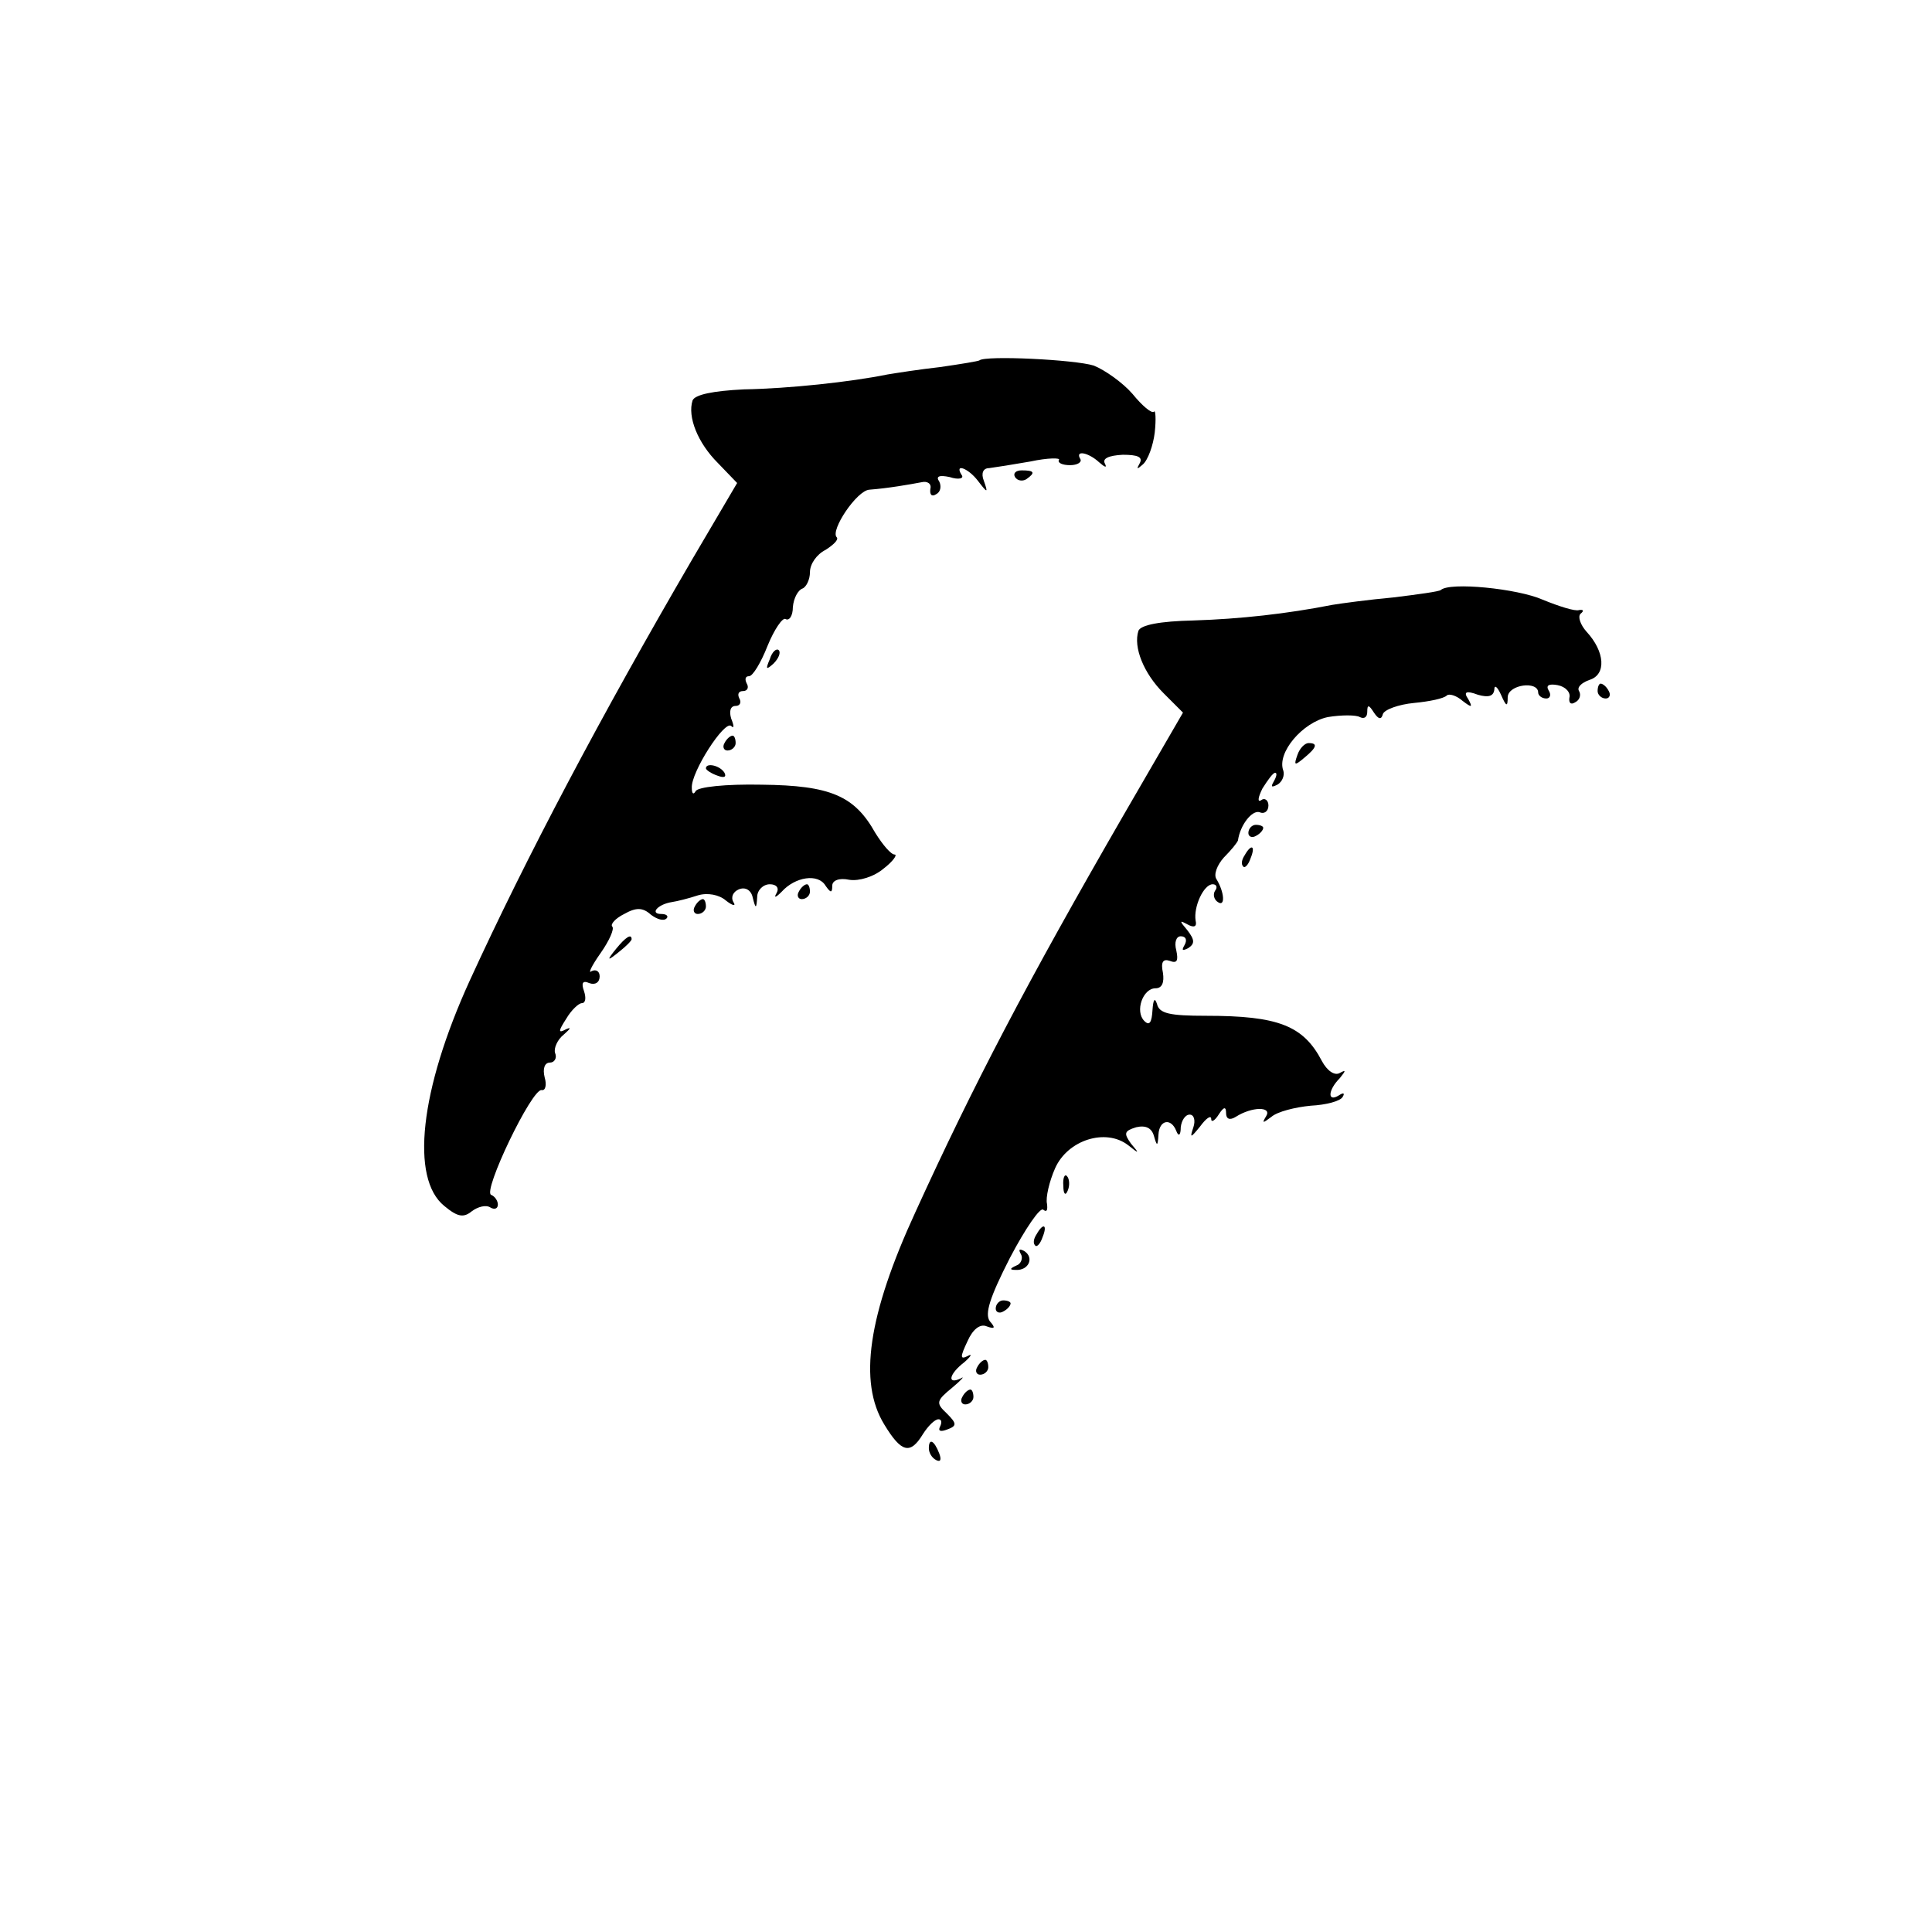
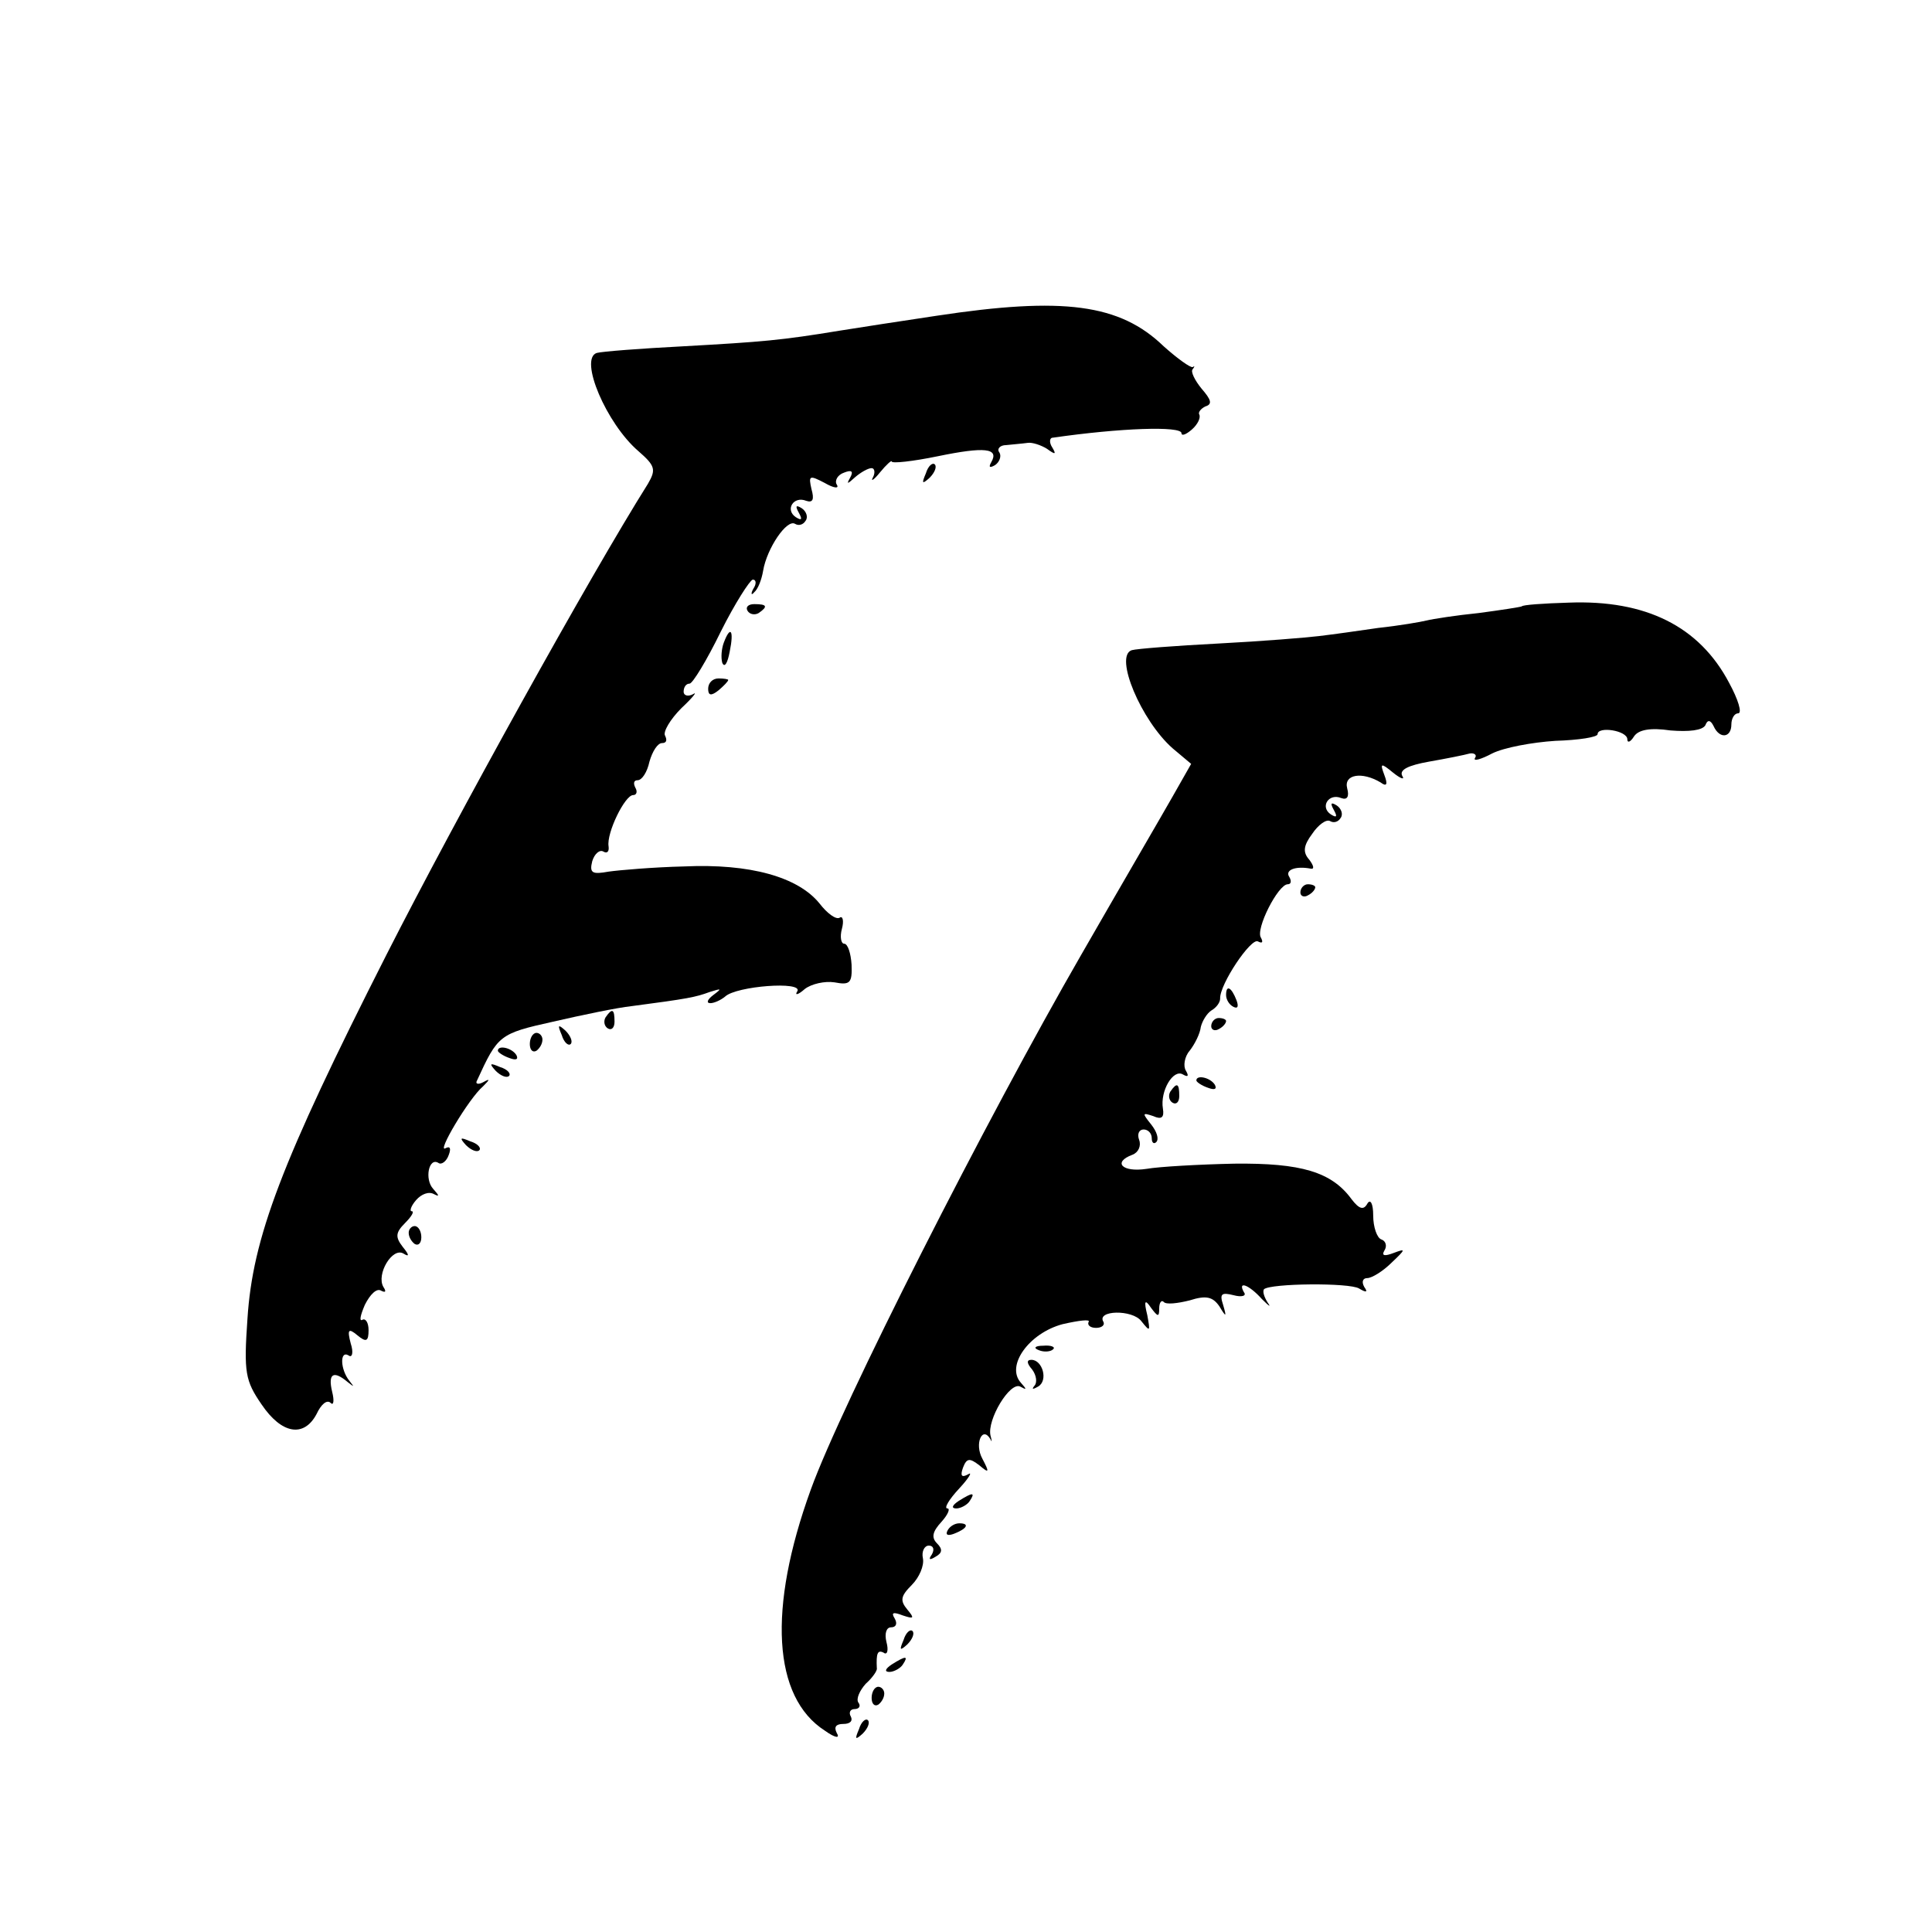
<svg xmlns="http://www.w3.org/2000/svg" version="1.0" width="260pt" height="260pt" viewBox="0 0 260 260" preserveAspectRatio="xMidYMid meet">
  <g transform="translate(0,260) scale(0.1,-0.1)" fill="#000000" stroke="none">
-     <path d="M1318 2115 c-1 -1 -25 -5 -53 -9 -27 -3 -59 -8 -71 -10 -49 -10 -133 -19 -193 -20 -41 -2 -66 -7 -69 -15 -7 -22 7 -57 34 -84 l26 -27 -60 -102 c-123 -211 -224 -402 -300 -568 -67 -147 -80 -266 -34 -303 18 -15 26 -16 37 -7 8 6 19 9 25 5 5 -3 10 -2 10 4 0 5 -4 11 -9 13 -12 4 55 144 68 141 5 -1 7 7 4 17 -3 12 0 20 7 20 6 0 10 6 7 13 -2 6 3 18 12 25 9 8 10 10 3 7 -11 -6 -11 -3 0 14 7 12 17 21 21 21 5 0 6 7 3 16 -4 11 -2 15 7 11 8 -3 14 1 14 9 0 7 -5 10 -11 7 -5 -4 0 7 12 24 12 17 19 33 16 36 -3 3 4 11 16 17 16 9 25 9 36 -1 8 -6 17 -9 21 -5 3 3 0 6 -7 6 -16 0 -5 13 14 16 7 1 23 5 35 9 13 4 29 1 38 -7 9 -7 14 -8 10 -2 -4 7 0 14 7 17 9 4 17 -1 19 -11 4 -16 5 -15 6 1 0 9 8 17 17 17 9 0 13 -5 9 -12 -4 -7 -1 -6 7 2 18 20 49 25 59 8 7 -10 9 -10 9 0 0 7 9 11 23 8 13 -2 33 4 46 15 13 10 19 19 15 19 -5 0 -16 13 -26 29 -28 50 -60 64 -153 65 -48 1 -87 -3 -89 -9 -3 -5 -5 -3 -5 5 -1 21 44 91 53 83 4 -4 4 0 0 10 -3 10 -1 17 6 17 6 0 8 5 5 10 -3 6 -1 10 5 10 6 0 8 5 5 10 -3 6 -2 10 3 10 5 0 16 18 25 41 9 22 20 38 24 36 5 -3 10 4 10 16 1 12 7 23 13 25 5 2 10 12 10 22 0 11 9 24 21 30 11 7 18 14 15 17 -9 9 27 63 44 64 26 2 54 7 70 10 8 2 14 -2 12 -9 -1 -8 2 -11 8 -7 6 3 7 11 4 17 -5 7 0 9 14 6 12 -4 20 -2 16 3 -10 16 9 9 22 -8 13 -17 14 -17 8 0 -4 10 -1 17 7 17 8 1 33 5 56 9 23 5 41 5 38 2 -2 -4 5 -7 15 -7 10 0 16 4 14 8 -8 13 11 9 25 -4 8 -7 11 -8 8 -2 -4 7 5 11 24 12 20 0 27 -3 23 -11 -5 -9 -4 -9 4 -2 7 6 14 26 16 43 2 18 1 31 -1 28 -3 -3 -16 8 -29 24 -13 15 -37 32 -52 38 -25 8 -146 14 -154 7z" />
-     <path d="M1366 1958 c3 -5 10 -6 15 -3 13 9 11 12 -6 12 -8 0 -12 -4 -9 -9z" />
-     <path d="M1939 1806 c-2 -2 -31 -6 -64 -10 -33 -3 -70 -8 -82 -10 -61 -12 -124 -19 -187 -21 -45 -1 -71 -6 -74 -14 -7 -22 7 -57 34 -84 l26 -26 -80 -138 c-131 -227 -202 -363 -280 -534 -64 -139 -77 -229 -42 -286 23 -38 35 -41 52 -13 7 11 16 20 21 20 4 0 5 -4 2 -10 -3 -6 1 -7 9 -4 14 5 14 8 0 22 -15 14 -14 17 8 35 12 10 17 16 11 12 -19 -9 -16 6 5 22 9 8 11 12 4 8 -10 -5 -10 -1 0 20 7 16 17 24 26 20 11 -4 12 -2 4 7 -7 10 0 32 27 85 21 40 41 69 45 65 5 -4 6 0 5 8 -2 8 3 30 11 48 17 38 68 54 98 31 15 -12 16 -12 4 2 -10 14 -9 17 7 22 13 3 21 -1 24 -12 4 -14 5 -14 6 2 1 20 17 23 24 5 3 -8 6 -6 6 5 1 9 6 17 12 17 6 0 8 -8 5 -17 -5 -15 -4 -15 9 1 8 11 15 16 15 10 0 -5 5 -2 10 6 7 11 10 11 10 2 0 -8 5 -10 13 -5 22 14 49 14 41 1 -6 -10 -5 -10 7 -1 8 7 32 13 53 15 20 1 40 6 43 12 3 5 1 6 -5 2 -16 -10 -15 7 1 23 8 10 9 12 0 7 -7 -4 -17 3 -24 16 -25 48 -59 61 -156 61 -49 0 -63 3 -66 16 -3 9 -5 6 -6 -8 -1 -17 -4 -22 -11 -15 -13 13 -2 44 15 44 9 0 12 8 10 21 -3 14 0 19 9 16 10 -4 12 0 9 14 -3 11 0 19 6 19 7 0 9 -5 5 -12 -4 -7 -3 -8 5 -4 9 6 9 11 -1 24 -11 13 -11 14 0 8 9 -5 13 -3 11 5 -3 19 11 49 23 49 5 0 7 -4 3 -9 -3 -5 -1 -12 4 -15 10 -7 9 13 -2 31 -4 6 1 19 10 29 10 10 18 20 19 23 3 21 19 41 29 38 6 -3 12 1 12 9 0 7 -5 11 -10 7 -5 -3 -4 4 2 16 7 11 14 21 17 21 3 0 2 -5 -2 -12 -4 -7 -3 -8 5 -4 7 4 10 13 8 19 -9 24 26 65 60 72 18 3 38 3 43 0 6 -3 10 0 10 7 0 10 2 10 9 -1 6 -9 10 -10 12 -2 2 6 21 13 42 15 21 2 40 6 44 10 3 3 13 0 21 -7 13 -10 14 -9 8 2 -7 10 -3 12 13 6 14 -4 21 -2 22 7 0 7 4 4 9 -7 7 -16 9 -17 9 -3 1 17 41 22 41 6 0 -4 5 -8 11 -8 5 0 7 5 3 11 -4 7 1 9 12 7 11 -2 18 -10 16 -17 -1 -7 2 -10 8 -6 6 3 8 10 5 15 -3 5 3 11 14 15 23 7 21 38 -4 65 -8 9 -12 20 -8 24 5 4 4 6 -2 5 -5 -2 -27 5 -49 14 -34 15 -125 24 -137 13z" />
-     <path d="M1036 1713 c-6 -14 -5 -15 5 -6 7 7 10 15 7 18 -3 3 -9 -2 -12 -12z" />
-     <path d="M2150 1670 c0 -5 5 -10 11 -10 5 0 7 5 4 10 -3 6 -8 10 -11 10 -2 0 -4 -4 -4 -10z" />
-     <path d="M975 1600 c-3 -5 -1 -10 4 -10 6 0 11 5 11 10 0 6 -2 10 -4 10 -3 0 -8 -4 -11 -10z" />
-     <path d="M1746 1584 c-5 -14 -4 -15 9 -4 17 14 19 20 6 20 -5 0 -12 -7 -15 -16z" />
-     <path d="M950 1566 c0 -2 7 -7 16 -10 8 -3 12 -2 9 4 -6 10 -25 14 -25 6z" />
-     <path d="M1680 1479 c0 -5 5 -7 10 -4 6 3 10 8 10 11 0 2 -4 4 -10 4 -5 0 -10 -5 -10 -11z" />
-     <path d="M1675 1449 c-4 -6 -5 -12 -2 -15 2 -3 7 2 10 11 7 17 1 20 -8 4z" />
-     <path d="M1075 1400 c-3 -5 -1 -10 4 -10 6 0 11 5 11 10 0 6 -2 10 -4 10 -3 0 -8 -4 -11 -10z" />
-     <path d="M935 1380 c-3 -5 -1 -10 4 -10 6 0 11 5 11 10 0 6 -2 10 -4 10 -3 0 -8 -4 -11 -10z" />
-     <path d="M829 1323 c-13 -16 -12 -17 4 -4 9 7 17 15 17 17 0 8 -8 3 -21 -13z" />
-     <path d="M1431 1004 c0 -11 3 -14 6 -6 3 7 2 16 -1 19 -3 4 -6 -2 -5 -13z" />
-     <path d="M1395 939 c-4 -6 -5 -12 -2 -15 2 -3 7 2 10 11 7 17 1 20 -8 4z" />
-     <path d="M1374 912 c3 -5 0 -13 -6 -15 -9 -4 -10 -6 -1 -6 17 -1 25 16 12 25 -7 4 -9 3 -5 -4z" />
-     <path d="M1340 839 c0 -5 5 -7 10 -4 6 3 10 8 10 11 0 2 -4 4 -10 4 -5 0 -10 -5 -10 -11z" />
-     <path d="M1315 760 c-3 -5 -1 -10 4 -10 6 0 11 5 11 10 0 6 -2 10 -4 10 -3 0 -8 -4 -11 -10z" />
-     <path d="M1295 720 c-3 -5 -1 -10 4 -10 6 0 11 5 11 10 0 6 -2 10 -4 10 -3 0 -8 -4 -11 -10z" />
-     <path d="M1250 651 c0 -6 4 -13 10 -16 6 -3 7 1 4 9 -7 18 -14 21 -14 7z" />
+     <path d="M1260 2175 c-47 -7 -105 -16 -130 -20 -79 -13 -103 -15 -210 -21 -58 -3 -110 -7 -117 -9 -24 -8 13 -95 56 -132 23 -20 24 -25 13 -44 -78 -124 -258 -449 -352 -634 -142 -280 -180 -381 -187 -490 -5 -72 -3 -83 19 -115 27 -40 57 -45 74 -13 6 13 14 20 19 15 4 -4 5 3 2 15 -6 25 2 29 21 13 9 -7 9 -7 2 2 -12 15 -13 41 -1 34 5 -4 7 4 3 16 -5 19 -3 21 9 11 12 -10 15 -8 15 7 0 10 -4 16 -8 14 -5 -3 -3 6 3 20 7 14 16 23 22 19 6 -3 7 -1 3 5 -10 17 12 54 27 45 8 -5 8 -2 -1 9 -10 13 -10 19 3 32 9 9 13 16 9 16 -3 0 -1 7 6 15 7 8 17 12 24 8 8 -4 7 -2 -1 7 -12 13 -6 43 7 35 4 -3 11 2 14 11 3 8 2 12 -4 9 -14 -9 31 67 50 83 9 9 10 11 1 6 -7 -4 -12 -3 -9 2 28 61 30 63 102 79 39 9 87 19 106 21 76 10 86 12 105 19 16 5 17 5 5 -4 -8 -6 -10 -11 -4 -11 5 0 14 4 20 9 15 14 105 21 97 7 -4 -6 1 -5 10 3 9 7 27 11 40 9 21 -4 24 -1 23 24 -1 15 -5 28 -10 28 -4 0 -6 9 -3 20 3 11 1 18 -3 15 -5 -3 -17 6 -27 19 -29 36 -94 54 -182 50 -42 -1 -88 -5 -102 -7 -22 -4 -26 -2 -22 14 3 10 10 16 15 13 5 -3 8 0 7 7 -3 18 22 69 33 69 5 0 6 5 3 10 -3 6 -2 10 3 10 6 0 13 11 16 25 4 14 11 25 17 25 6 0 7 4 4 10 -3 5 7 22 22 37 15 14 22 23 16 19 -7 -4 -13 -2 -13 3 0 6 3 11 8 11 4 0 23 31 42 70 19 38 39 69 43 70 5 0 5 -6 1 -12 -4 -7 -3 -10 1 -5 5 4 10 17 12 29 5 30 32 70 43 63 5 -3 11 -1 14 4 4 5 1 13 -5 17 -8 5 -9 3 -4 -6 5 -9 4 -11 -4 -6 -15 10 -3 29 14 22 9 -3 11 2 7 16 -4 18 -3 19 18 8 12 -7 20 -8 16 -2 -3 5 1 13 10 16 10 4 13 2 8 -7 -5 -9 -4 -9 7 1 7 6 17 12 22 12 4 0 5 -6 2 -12 -4 -7 1 -4 9 6 9 11 16 17 16 15 0 -3 28 0 62 7 63 13 83 11 72 -8 -4 -7 -2 -8 5 -4 6 4 9 12 6 17 -4 5 1 10 9 10 9 1 22 2 29 3 6 1 18 -3 26 -8 11 -8 13 -8 7 2 -4 6 -4 13 1 13 90 13 173 16 173 6 0 -4 6 -2 14 5 8 7 12 16 10 20 -2 3 2 8 8 11 10 3 8 9 -5 24 -9 11 -15 23 -12 26 3 4 3 5 0 3 -3 -1 -20 11 -39 28 -59 57 -135 67 -306 41z" />
+     <path d="M1246 1963 c-6 -14 -5 -15 5 -6 7 7 10 15 7 18 -3 3 -9 -2 -12 -12z" />
+     <path d="M1006 1778 c3 -5 10 -6 15 -3 13 9 11 12 -6 12 -8 0 -12 -4 -9 -9z" />
+     <path d="M2048 1784 c-2 -1 -28 -5 -58 -9 -30 -3 -62 -8 -70 -10 -8 -2 -37 -7 -65 -10 -27 -4 -63 -9 -80 -11 -16 -2 -77 -7 -135 -10 -58 -3 -110 -7 -117 -9 -24 -8 13 -95 55 -132 l25 -21 -25 -44 c-13 -23 -69 -119 -123 -213 -128 -222 -323 -606 -364 -720 -58 -160 -51 -279 19 -324 14 -10 21 -11 16 -3 -4 8 -1 12 9 12 9 0 13 4 10 10 -3 5 -1 10 5 10 6 0 9 4 5 9 -3 5 2 16 10 25 9 8 16 18 15 21 -1 20 1 25 9 21 5 -4 7 3 4 14 -3 12 0 20 6 20 7 0 9 5 5 12 -5 8 -2 9 11 4 15 -5 16 -4 6 8 -10 12 -9 18 6 33 10 10 17 26 15 36 -2 9 2 17 8 17 6 0 8 -5 4 -12 -5 -7 -3 -8 5 -3 9 5 10 10 2 18 -8 8 -6 16 6 29 9 10 12 18 8 18 -5 0 2 12 16 27 13 14 18 23 12 19 -9 -5 -11 -2 -7 9 5 13 9 13 22 3 13 -11 14 -10 4 9 -11 20 0 45 11 26 2 -5 2 -2 0 5 -5 21 26 73 40 66 9 -5 9 -4 1 5 -21 23 11 67 56 79 22 5 38 7 35 3 -2 -4 2 -8 10 -8 8 0 12 4 10 8 -10 16 39 17 51 1 12 -15 12 -14 8 8 -5 20 -3 22 5 10 9 -12 11 -13 11 -1 0 8 3 12 6 9 3 -4 19 -2 35 2 22 7 31 5 40 -8 9 -15 10 -15 5 2 -5 15 -2 17 14 13 11 -3 18 -1 14 4 -9 16 7 10 24 -9 10 -10 13 -12 8 -5 -5 8 -7 15 -5 18 9 8 115 9 128 1 10 -6 12 -5 7 2 -4 7 -2 12 4 12 6 0 21 9 33 21 19 18 19 19 3 13 -13 -5 -17 -4 -13 3 4 6 2 13 -4 15 -6 2 -11 17 -11 32 0 17 -4 23 -8 16 -5 -9 -11 -7 -21 6 -27 37 -68 49 -158 48 -47 -1 -101 -4 -118 -7 -33 -5 -46 9 -19 19 8 3 12 12 9 20 -3 8 0 14 6 14 6 0 11 -5 11 -12 0 -6 3 -8 6 -5 4 4 1 14 -7 24 -12 15 -12 16 3 11 11 -5 15 -2 13 10 -4 24 14 54 27 46 7 -4 8 -2 4 5 -4 6 -2 19 5 27 7 9 14 23 15 32 2 8 8 18 14 22 7 4 12 11 12 16 -1 19 42 83 51 77 6 -3 7 -1 4 5 -8 11 23 72 36 72 5 0 5 5 2 10 -6 9 8 15 29 11 5 -1 4 4 -2 12 -9 10 -8 19 4 35 8 12 19 20 24 17 5 -3 11 -1 14 4 4 5 1 13 -5 17 -8 5 -9 3 -4 -6 5 -9 4 -11 -4 -6 -15 10 -3 29 14 22 8 -3 11 2 8 13 -5 19 20 23 45 8 8 -6 10 -3 5 10 -6 16 -5 17 12 3 10 -8 16 -10 12 -4 -4 8 8 14 36 19 23 4 48 9 55 11 6 1 10 -2 7 -6 -3 -5 8 -2 23 6 16 8 54 15 85 17 32 1 57 5 57 9 0 11 40 5 40 -7 0 -5 4 -4 9 4 6 9 22 12 49 8 25 -2 43 0 47 7 3 8 7 7 11 -1 8 -18 24 -16 24 2 0 8 4 15 9 15 6 0 0 19 -12 41 -40 76 -112 112 -216 108 -34 -1 -62 -3 -63 -5z" />
+     <path d="M974 1735 c-3 -8 -4 -20 -2 -27 3 -7 7 -1 10 15 6 29 1 36 -8 12z" />
+     <path d="M953 1673 c0 -9 4 -10 14 -2 7 6 13 12 13 14 0 1 -6 2 -13 2 -8 0 -14 -6 -14 -14z" />
+     <path d="M1750 1399 c0 -5 5 -7 10 -4 6 3 10 8 10 11 0 2 -4 4 -10 4 -5 0 -10 -5 -10 -11z" />
+     <path d="M1650 1261 c0 -6 4 -13 10 -16 6 -3 7 1 4 9 -7 18 -14 21 -14 7z" />
+     <path d="M815 1231 c-3 -5 -2 -12 3 -15 5 -3 9 1 9 9 0 17 -3 19 -12 6z" />
+     <path d="M1630 1219 c0 -5 5 -7 10 -4 6 3 10 8 10 11 0 2 -4 4 -10 4 -5 0 -10 -5 -10 -11z" />
+     <path d="M756 1207 c3 -10 9 -15 12 -12 3 3 0 11 -7 18 -10 9 -11 8 -5 -6z" />
+     <path d="M713 1195 c0 -8 4 -12 9 -9 4 3 8 9 8 15 0 5 -4 9 -8 9 -5 0 -9 -7 -9 -15z" />
+     <path d="M670 1186 c0 -2 7 -7 16 -10 8 -3 12 -2 9 4 -6 10 -25 14 -25 6z" />
+     <path d="M667 1159 c7 -7 15 -10 18 -7 3 3 -2 9 -12 12 -14 6 -15 5 -6 -5z" />
+     <path d="M1610 1146 c0 -2 7 -7 16 -10 8 -3 12 -2 9 4 -6 10 -25 14 -25 6z" />
+     <path d="M1575 1131 c-3 -5 -2 -12 3 -15 5 -3 9 1 9 9 0 17 -3 19 -12 6z" />
+     <path d="M627 1059 c7 -7 15 -10 18 -7 3 3 -2 9 -12 12 -14 6 -15 5 -6 -5z" />
+     <path d="M550 941 c0 -6 4 -12 8 -15 5 -3 9 1 9 9 0 8 -4 15 -9 15 -4 0 -8 -4 -8 -9z" />
+     <path d="M1398 783 c7 -3 16 -2 19 1 4 3 -2 6 -13 5 -11 0 -14 -3 -6 -6z" />
+     <path d="M1389 757 c6 -8 7 -18 3 -22 -4 -5 -2 -5 5 -1 14 8 6 36 -9 36 -7 0 -6 -5 1 -13z" />
+     <path d="M1290 580 c-9 -6 -10 -10 -3 -10 6 0 15 5 18 10 8 12 4 12 -15 0z" />
+     <path d="M1275 540 c-3 -6 1 -7 9 -4 18 7 21 14 7 14 -6 0 -13 -4 -16 -10z" />
+     <path d="M1216 393 c-6 -14 -5 -15 5 -6 7 7 10 15 7 18 -3 3 -9 -2 -12 -12z" />
+     <path d="M1200 360 c-9 -6 -10 -10 -3 -10 6 0 15 5 18 10 8 12 4 12 -15 0z" />
+     <path d="M1173 315 c0 -8 4 -12 9 -9 4 3 8 9 8 15 0 5 -4 9 -8 9 -5 0 -9 -7 -9 -15z" />
+     <path d="M1156 273 c-6 -14 -5 -15 5 -6 7 7 10 15 7 18 -3 3 -9 -2 -12 -12z" />
  </g>
</svg>
